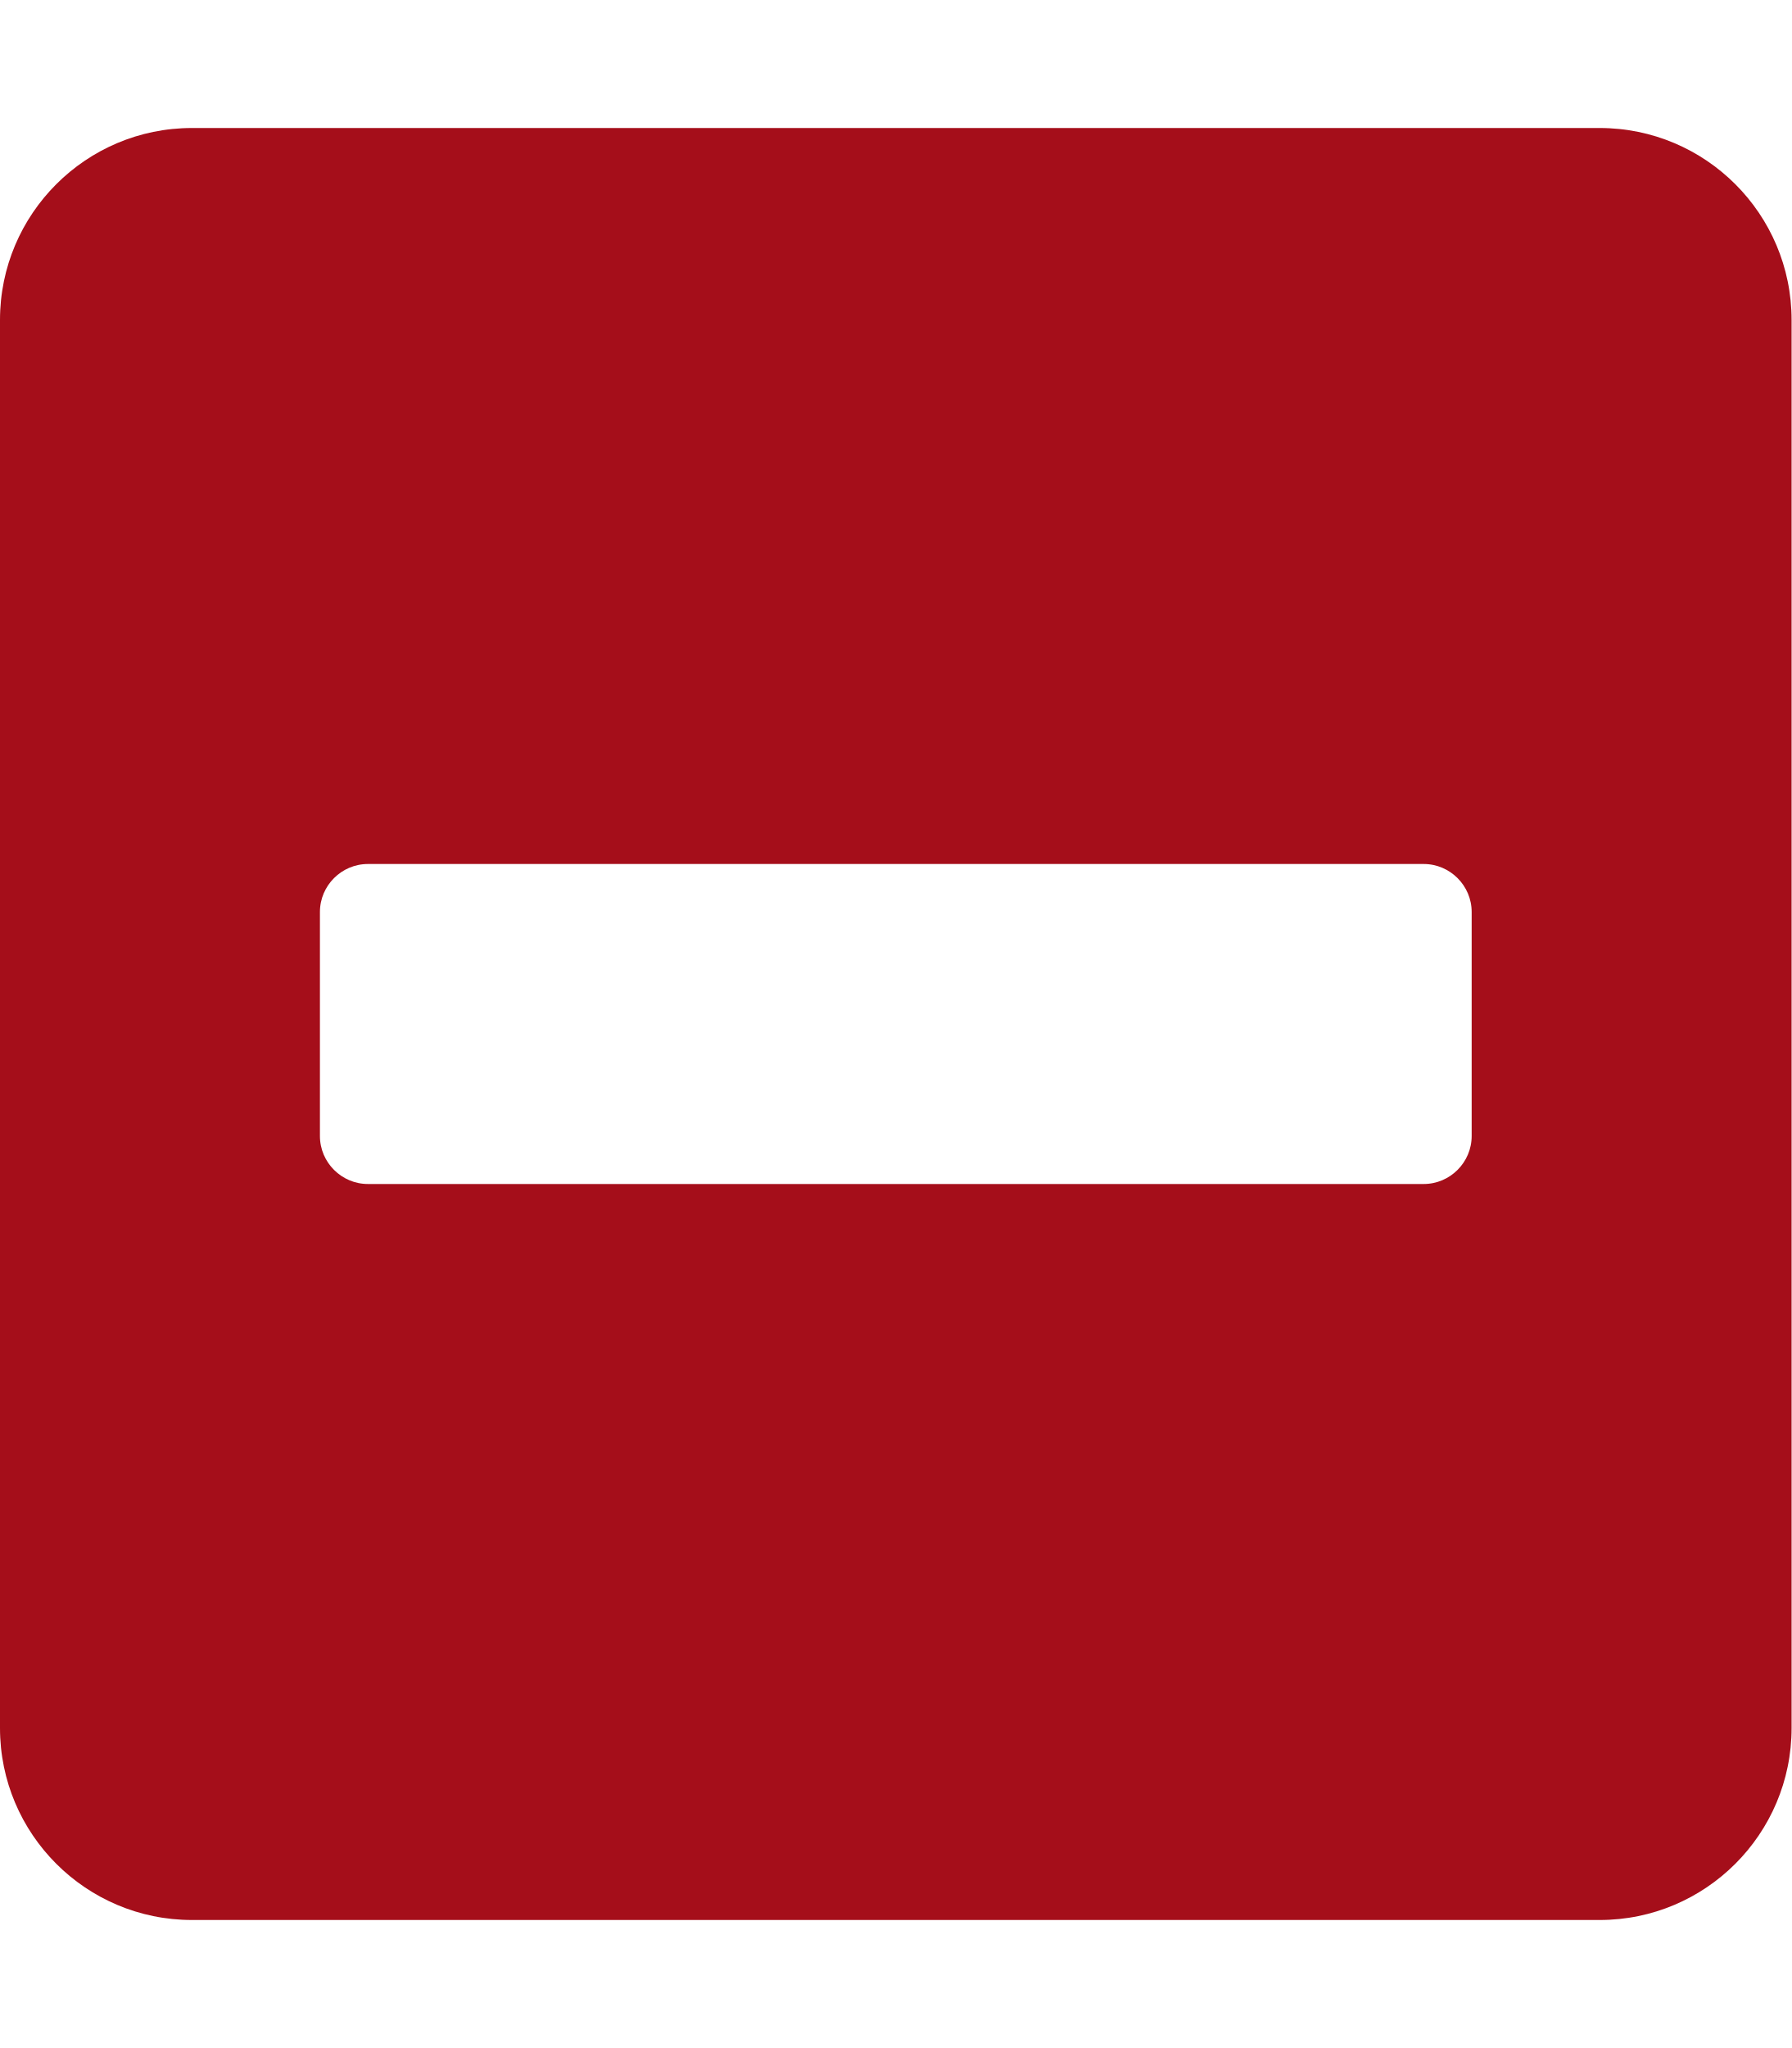
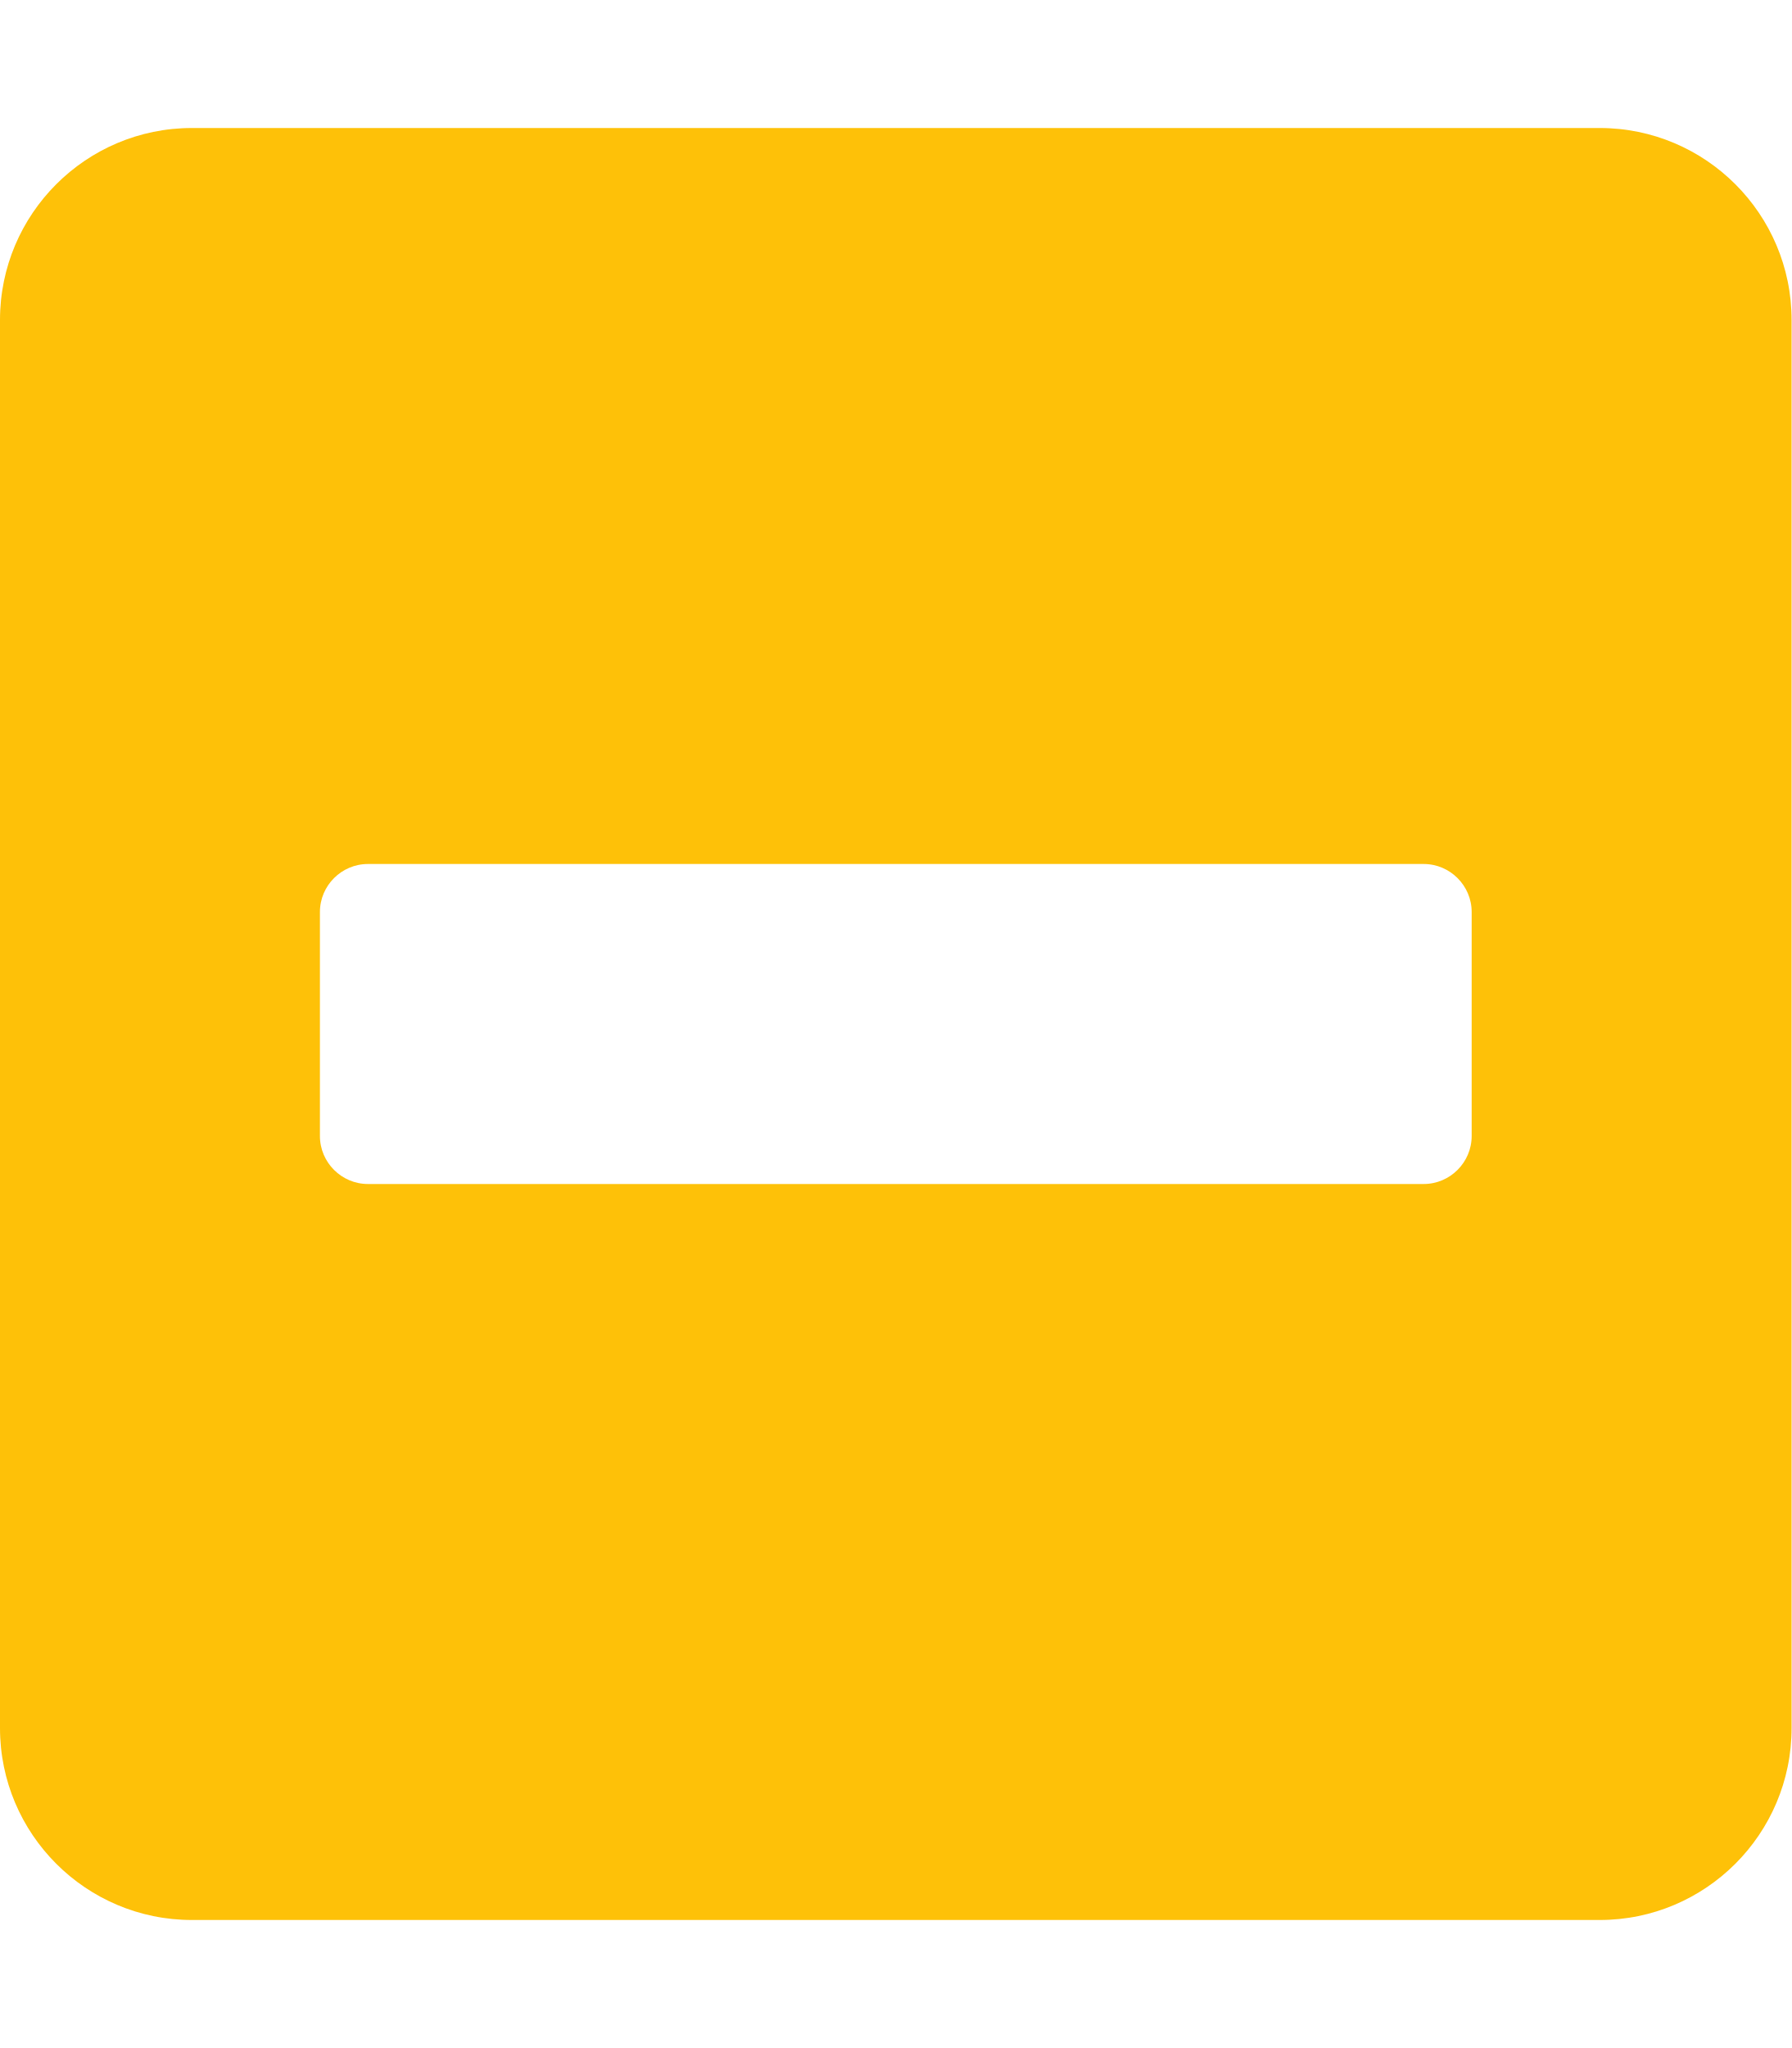
- <svg xmlns="http://www.w3.org/2000/svg" aria-hidden="true" focusable="false" data-prefix="fas" data-icon="minus-square" class="svg-inline--fa fa-minus-square fa-w-14" role="img" viewBox="0 0 448 512">
-   <path fill="#a50e1a" d="M400 32H48C21.5 32 0 53.5 0 80v352c0 26.5 21.5 48 48 48h352c26.5 0 48-21.5 48-48V80c0-26.5-21.5-48-48-48zM92 296c-6.6 0-12-5.4-12-12v-56c0-6.6 5.4-12 12-12h264c6.6 0 12 5.4 12 12v56c0 6.6-5.4 12-12 12H92z" />
+ <svg xmlns="http://www.w3.org/2000/svg" aria-hidden="true" focusable="false" data-prefix="fas" data-icon="minus-square" role="img" viewBox="0 0 448 512">
+   <path fill="#FEC108" d="M400 32H48C21.5 32 0 53.5 0 80v352c0 26.5 21.5 48 48 48h352c26.5 0 48-21.5 48-48V80c0-26.5-21.5-48-48-48zM92 296c-6.6 0-12-5.4-12-12v-56c0-6.6 5.4-12 12-12h264c6.6 0 12 5.4 12 12v56c0 6.6-5.4 12-12 12H92z" />
</svg>
